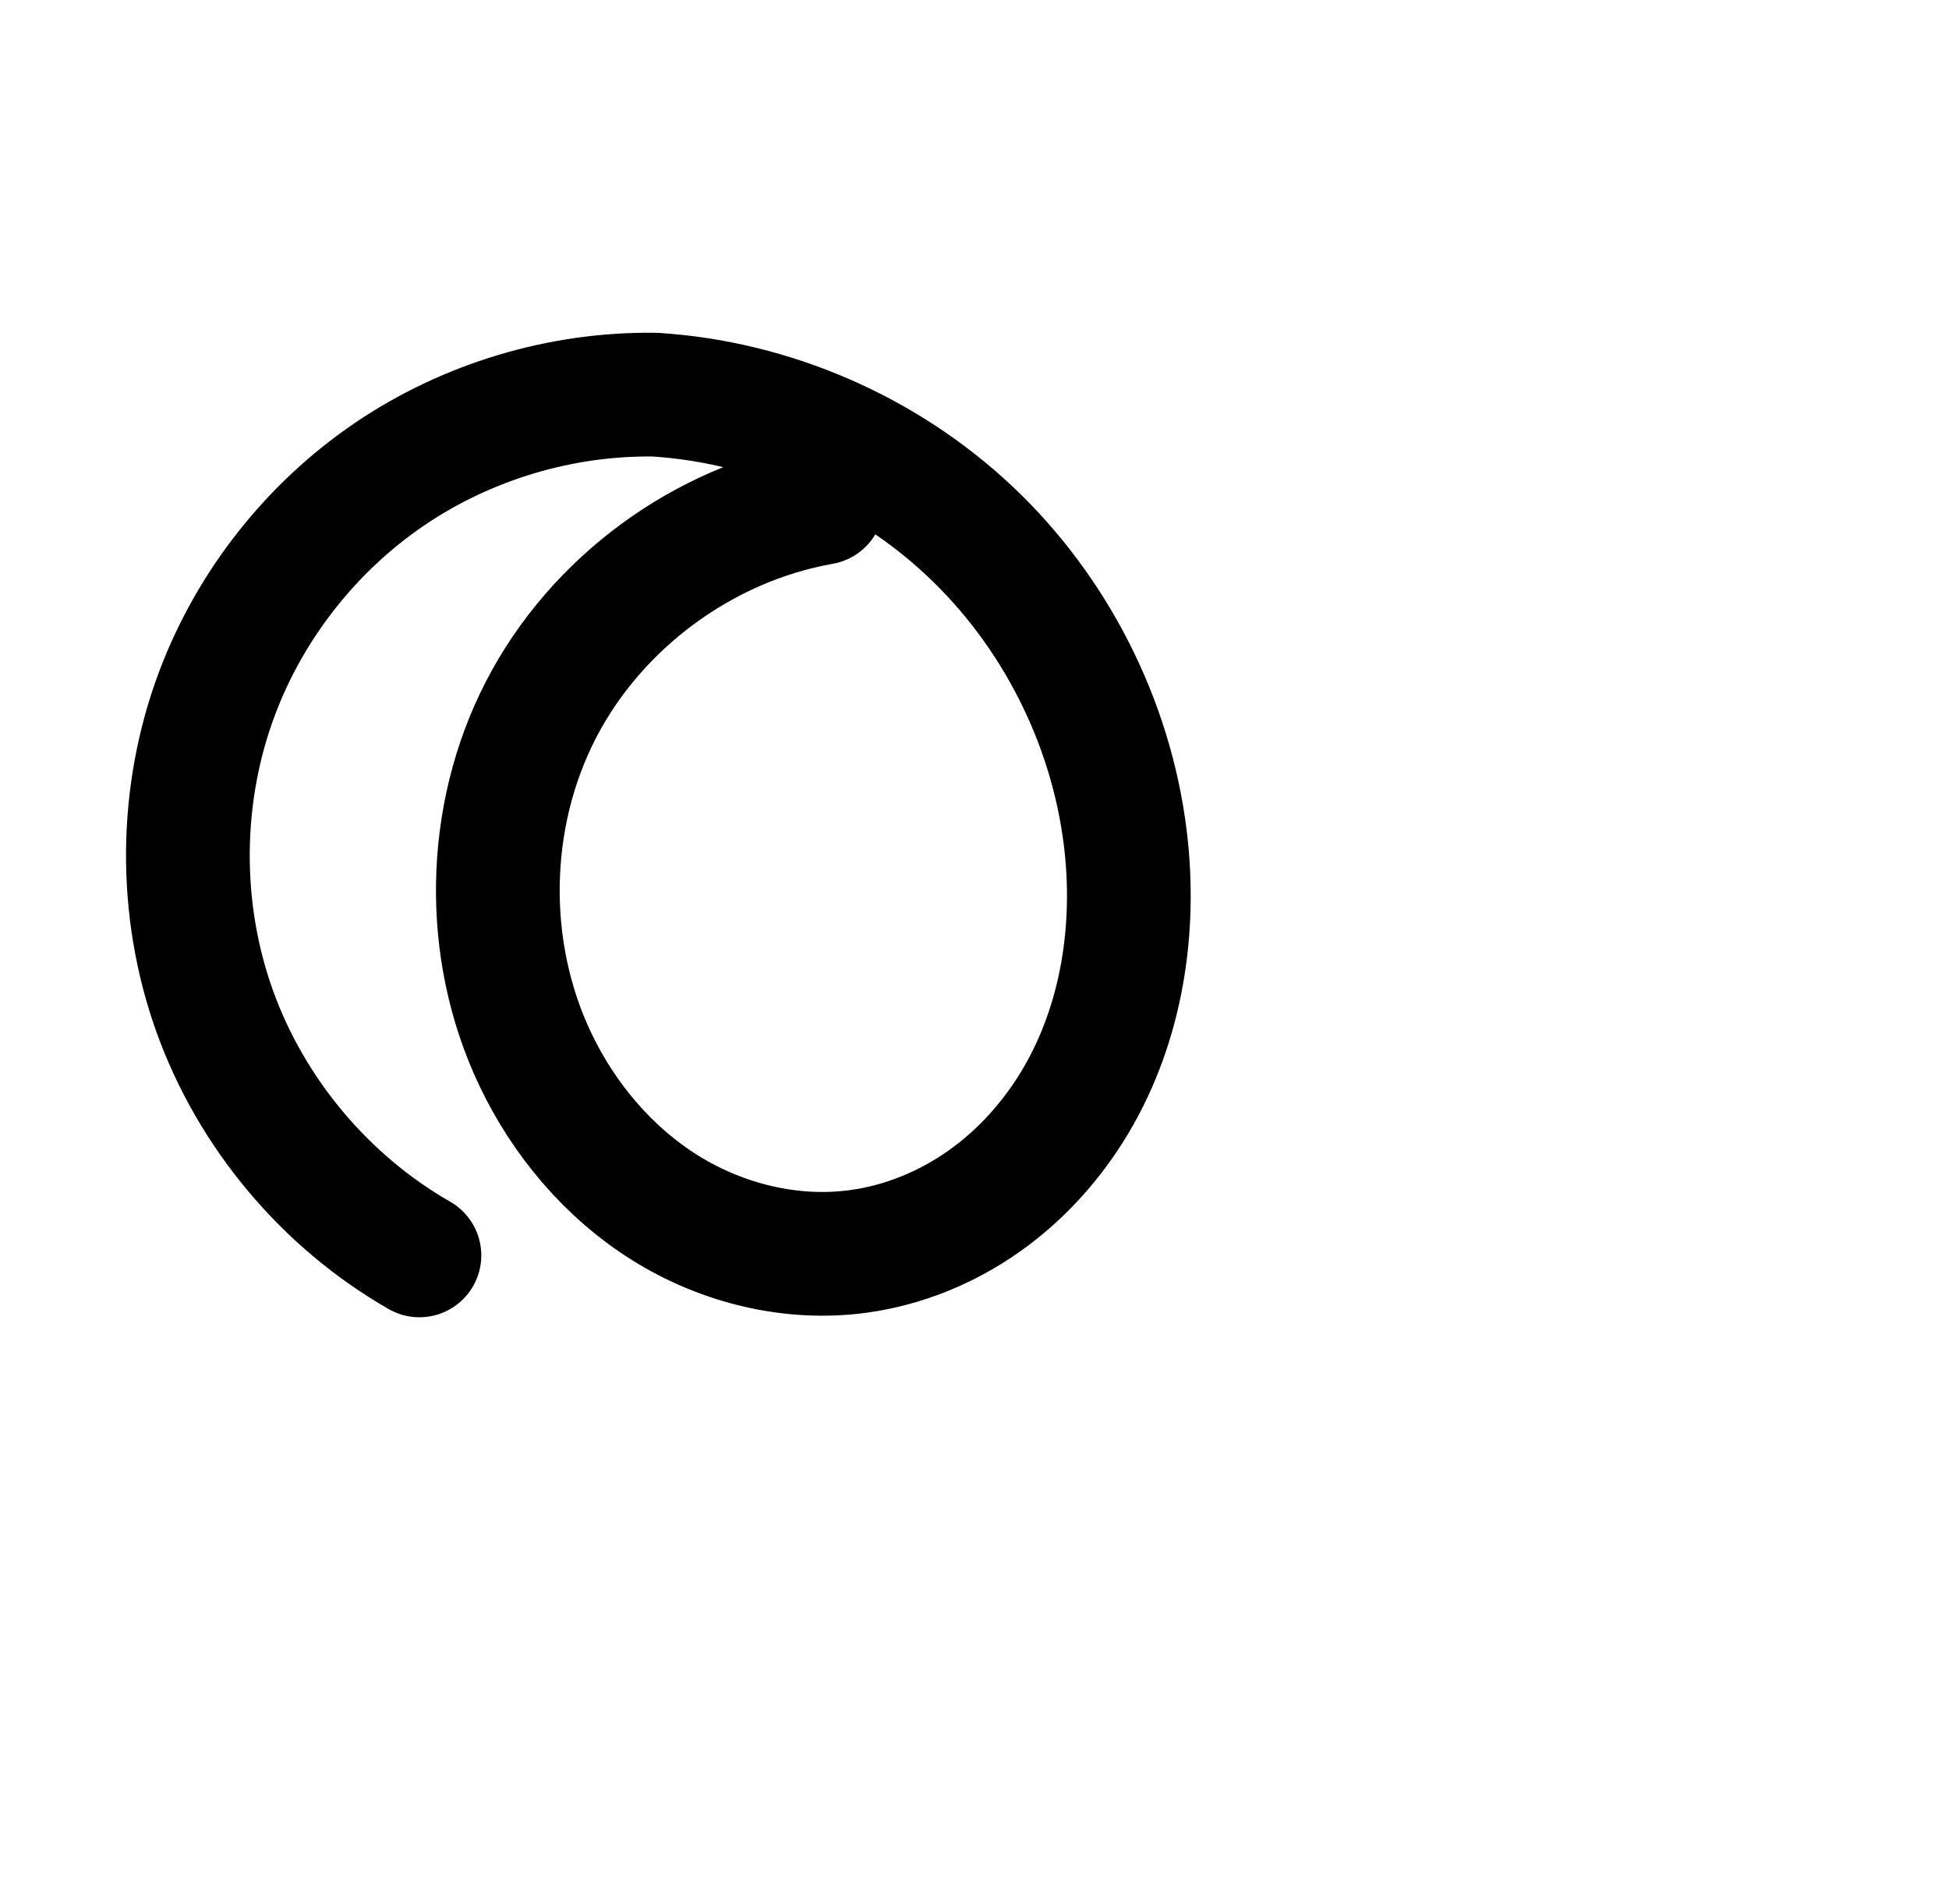
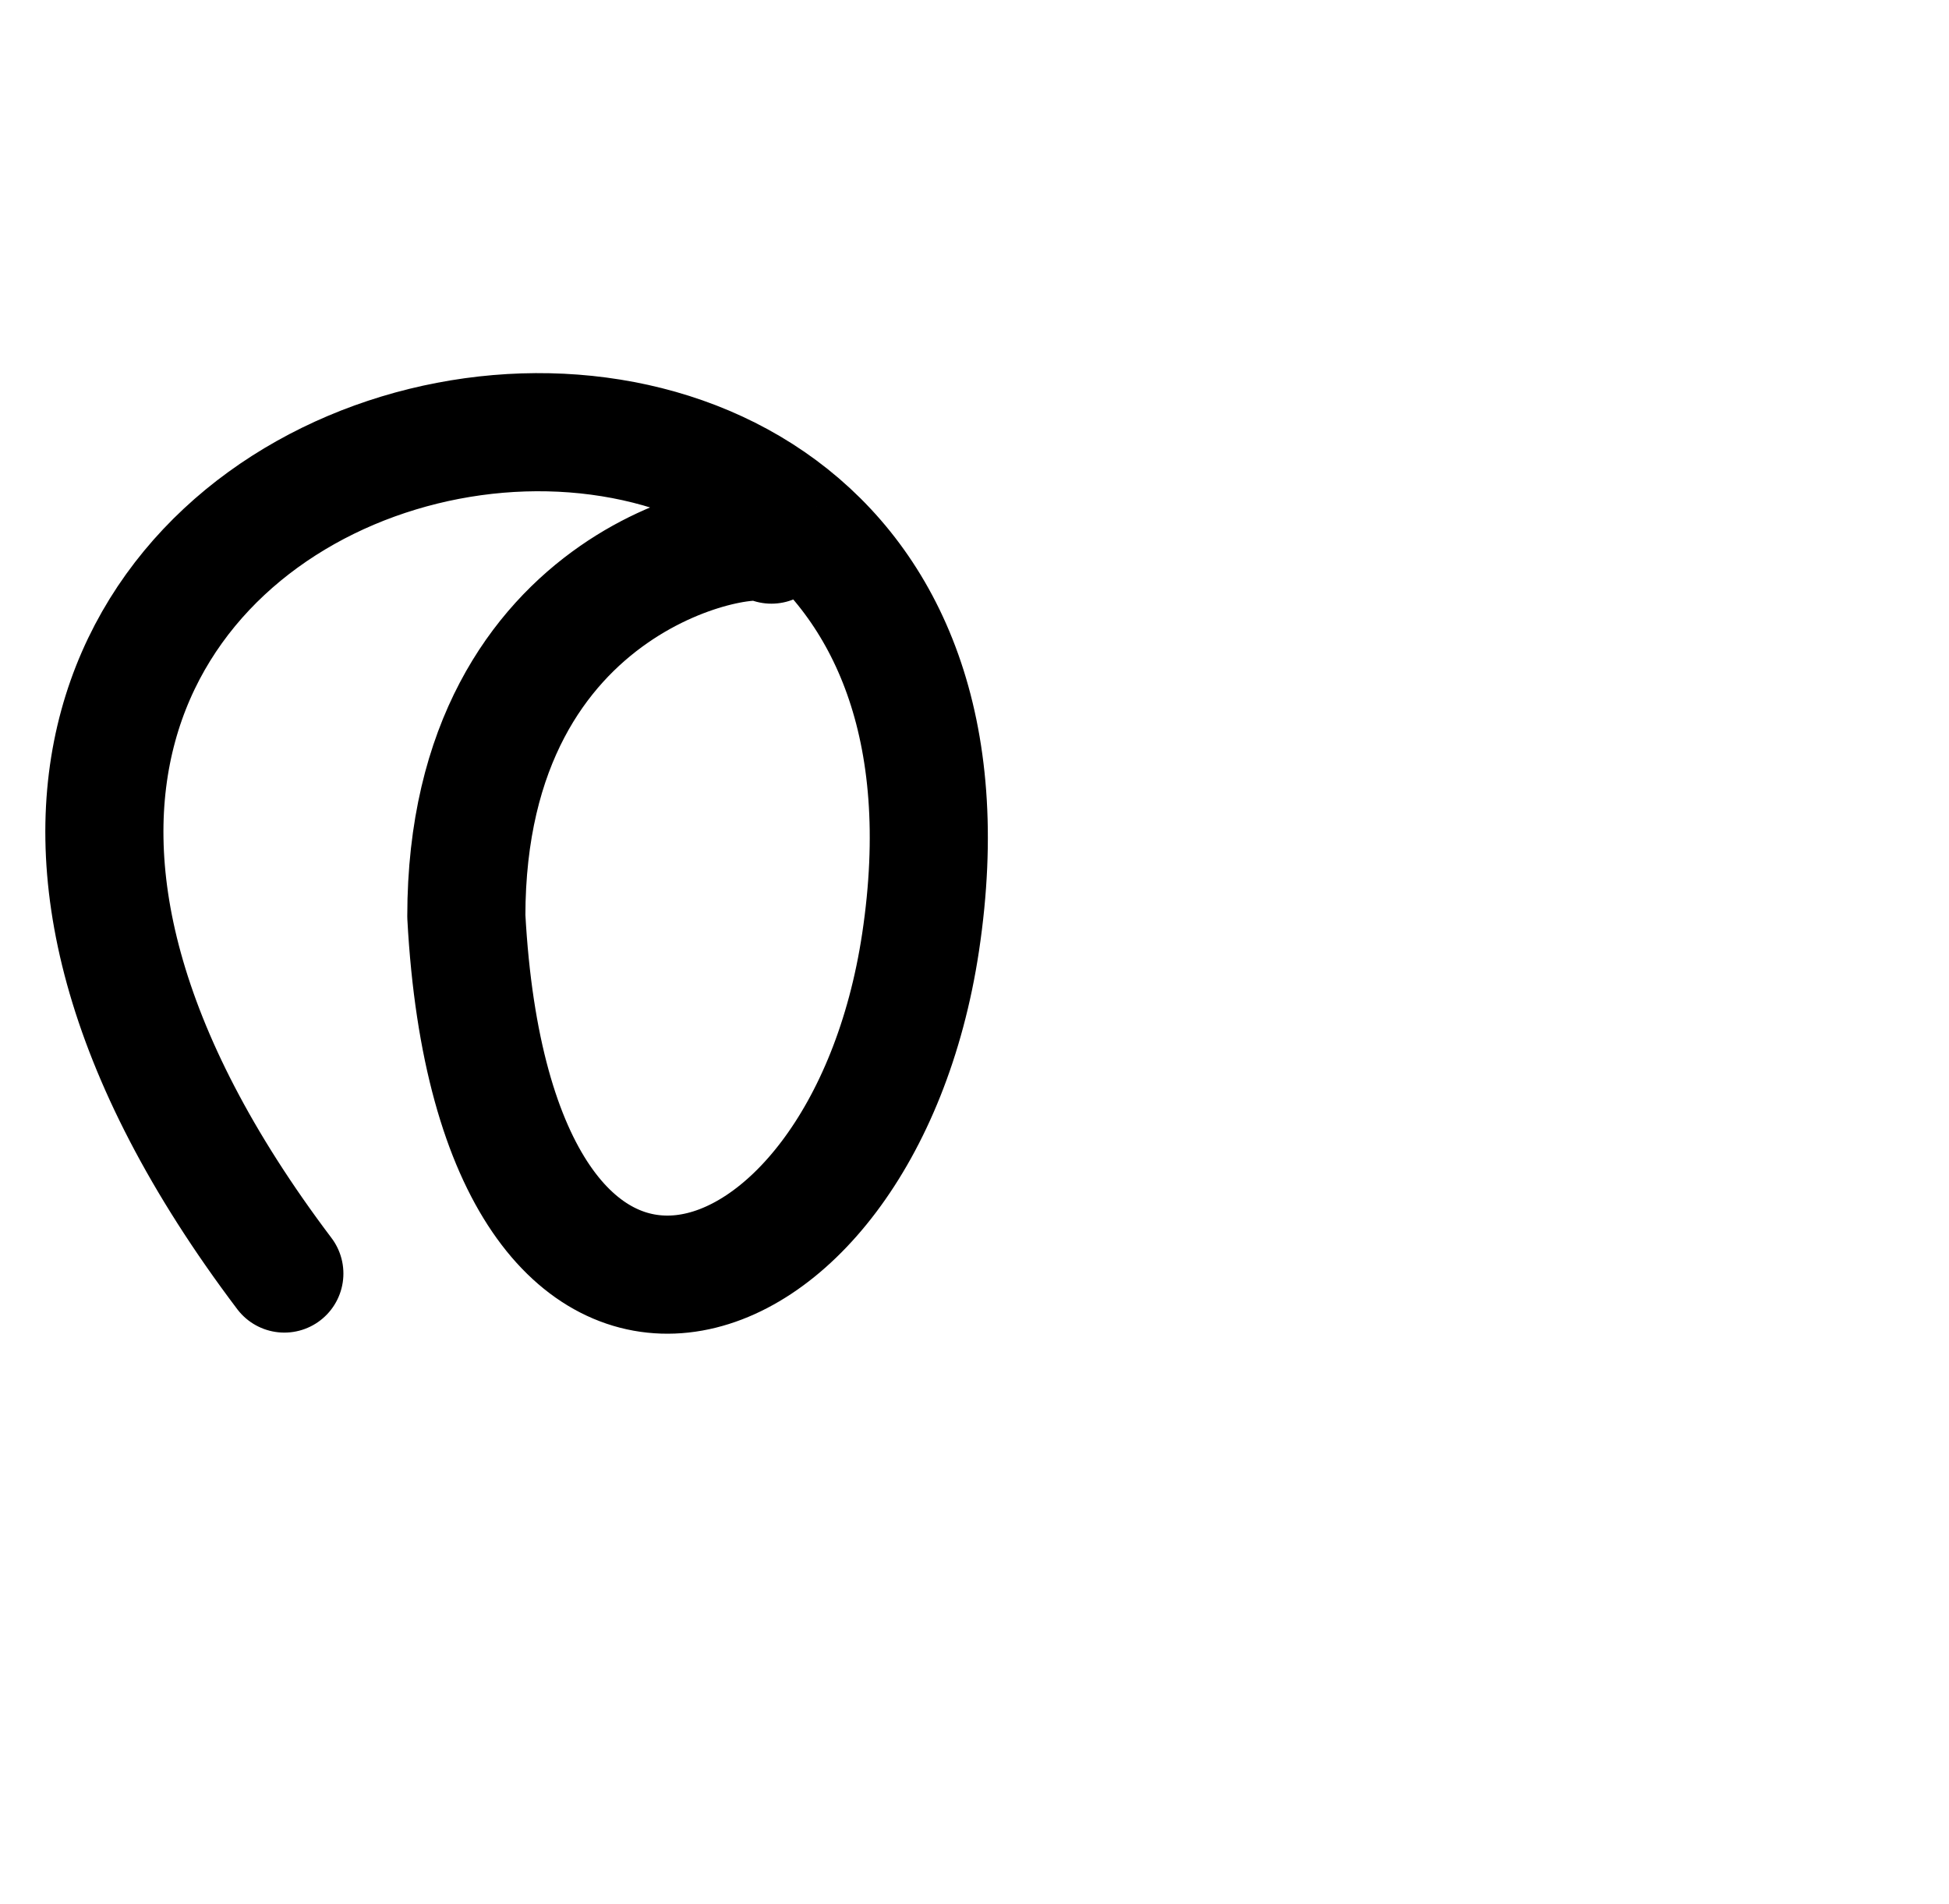
<svg xmlns="http://www.w3.org/2000/svg" width="2048" height="2000" id="svg2992" version="1.1">
  <defs id="defs5498">
    </defs>
  <g id="layer1" transform="translate(0,1000)">
-     <path style="fill:none;stroke:#000000;stroke-width:130;stroke-linecap:round;stroke-linejoin:round;stroke-miterlimit:4;stroke-dasharray:none;stroke-opacity:1" d="M 440.736,319.01 C 341.848,262.394 264.136,169.721 225.618,62.481 187.1,-44.759 188.089,-165.699 228.355,-272.295 c 34.919,-92.441 98.907,-173.658 180.609,-229.24 81.703,-55.582 180.744,-85.272 279.549,-83.803 122.364,7.827 241.462,59.545 330.718,143.613 89.256,84.069 148.004,199.861 163.134,321.538 11.816,95.023 -3.281,194.883 -52.213,277.192 -24.466,41.154 -57.16,77.559 -96.281,105.16 -39.121,27.601 -84.692,46.277 -132.138,52.694 -69.848,9.448 -142.376,-8.22 -202.223,-45.454 C 639.665,232.172 592.409,176.071 562.21,112.384 507.942,-2.058 510.309,-141.751 568.422,-254.289 626.535,-366.827 739.064,-449.635 863.794,-471.645" id="path4572" />
+     <path style="fill:none;fill-rule:evenodd;stroke:#000000;stroke-width:124.108;stroke-linecap:round;stroke-linejoin:round;stroke-miterlimit:4;stroke-dasharray:none;stroke-opacity:1" d="M 298.79,338.076 C -407.67,-597.199 1102.644,-909.579 967.354,-10.016 905.97,398.135 520,520 490.015,-37.297 490.173,-400.282 795.82,-445.456 810.575,-427.788" id="path4140" />
  </g>
</svg>
